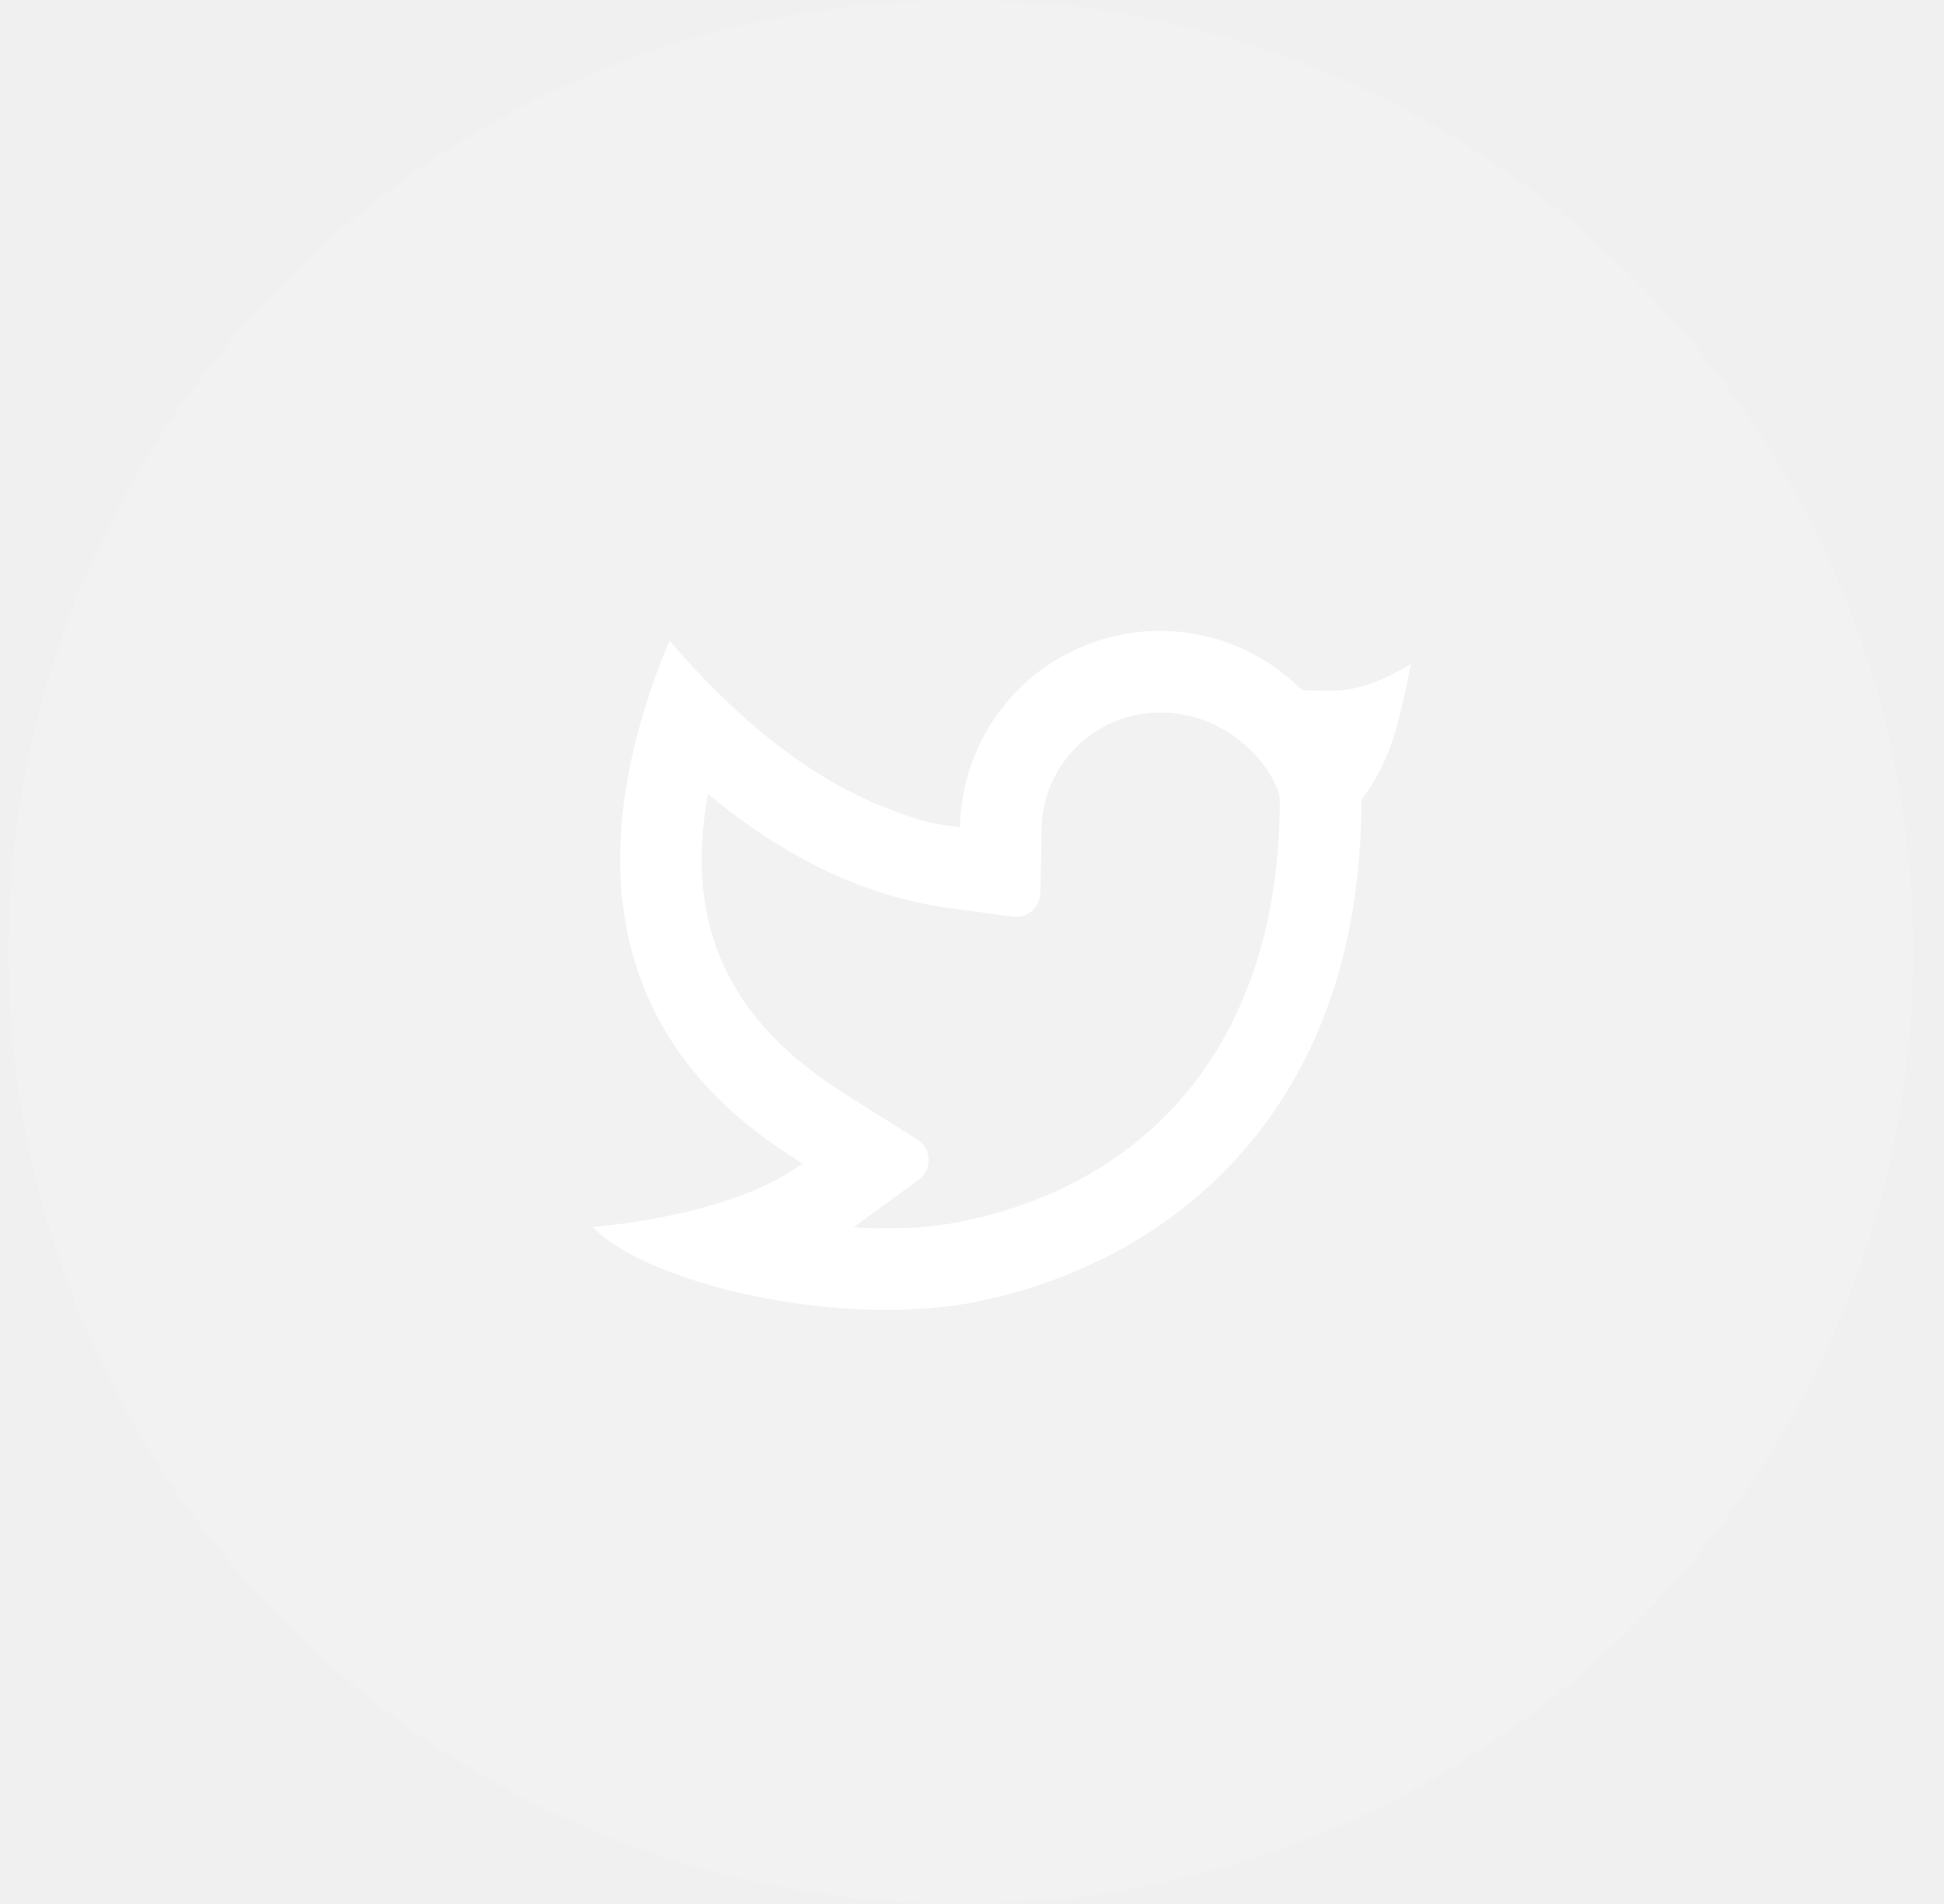
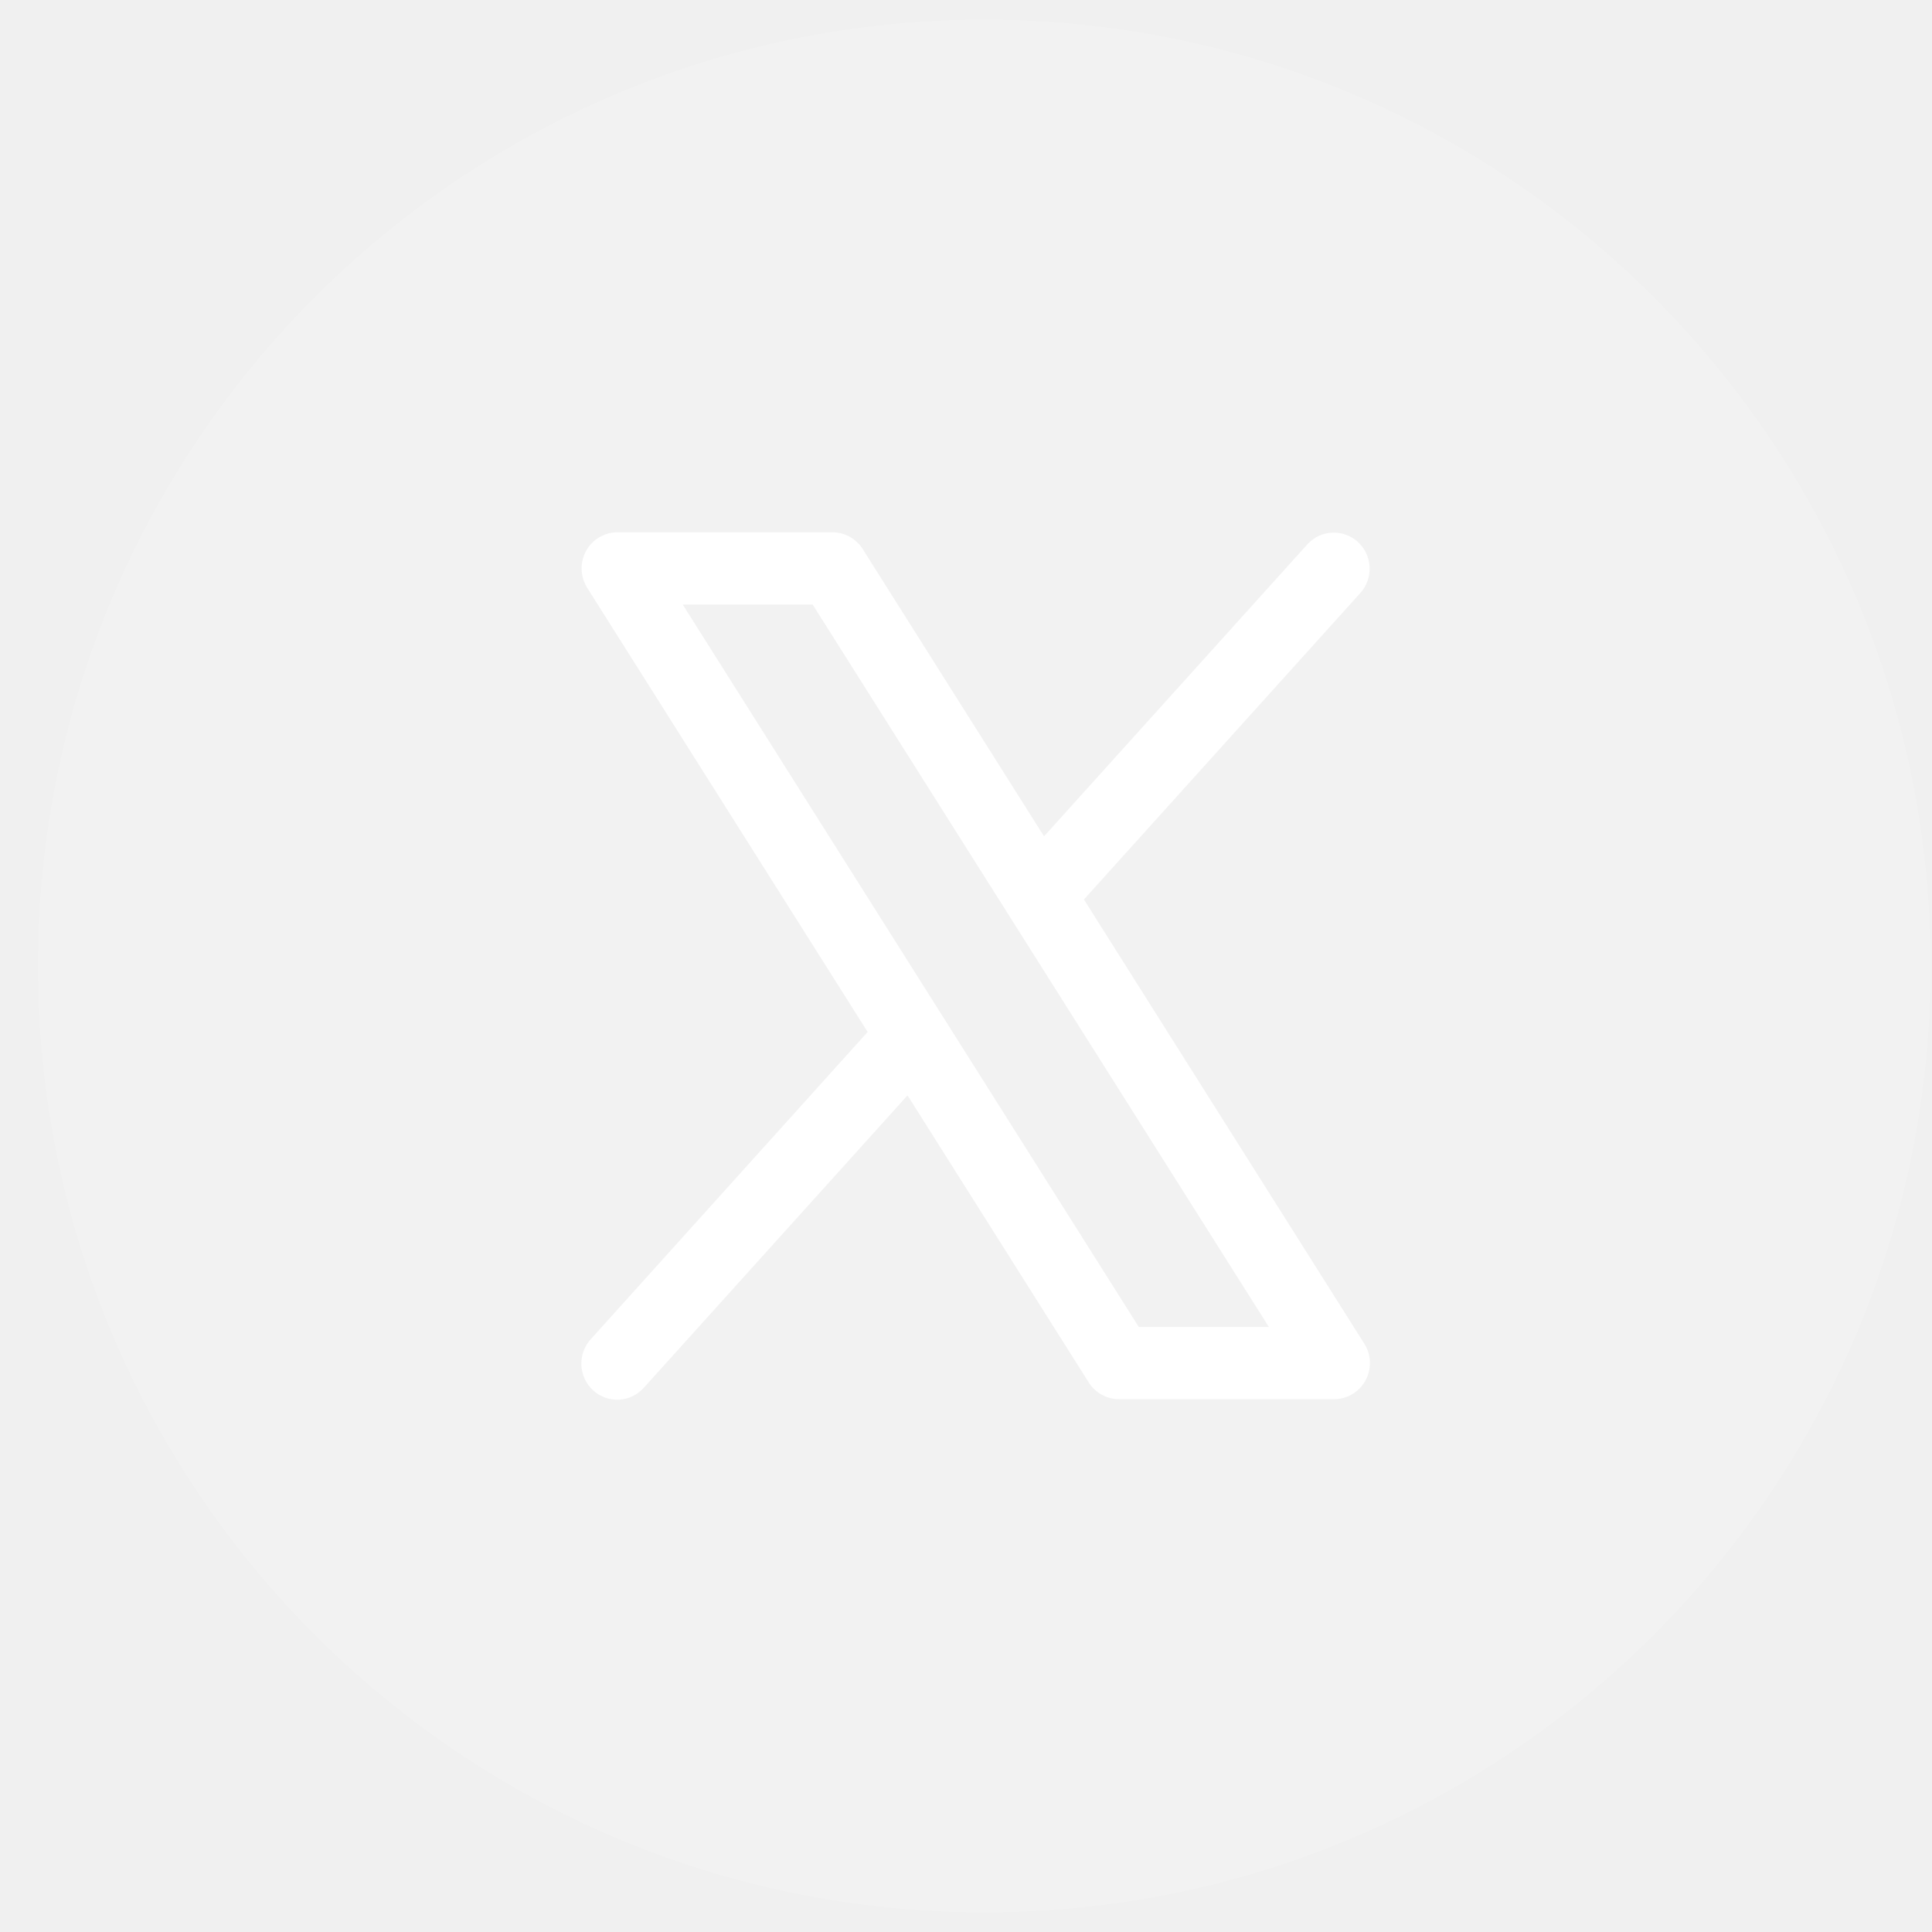
- <svg xmlns="http://www.w3.org/2000/svg" width="49" height="48" viewBox="0 0 49 48" fill="none">
-   <circle cx="24.22" cy="24" r="24" fill="white" fill-opacity="0.16" />
-   <g clip-path="url(#clip0_112_637)">
-     <path d="M29.236 17.963C28.454 17.963 27.704 18.269 27.146 18.817C26.588 19.364 26.268 20.109 26.254 20.891L26.225 22.51C26.223 22.597 26.203 22.683 26.166 22.762C26.129 22.84 26.076 22.91 26.01 22.967C25.944 23.023 25.866 23.065 25.783 23.09C25.7 23.115 25.612 23.121 25.526 23.11L23.92 22.892C21.808 22.604 19.784 21.631 17.843 20.013C17.228 23.417 18.429 25.775 21.322 27.595L23.118 28.724C23.204 28.777 23.274 28.851 23.325 28.938C23.375 29.026 23.403 29.124 23.407 29.225C23.41 29.326 23.389 29.426 23.345 29.516C23.3 29.607 23.235 29.686 23.153 29.745L21.516 30.941C22.49 31.002 23.414 30.958 24.181 30.806C29.033 29.837 32.259 26.187 32.259 20.165C32.259 19.673 31.219 17.963 29.236 17.963ZM24.197 20.853C24.215 19.861 24.525 18.897 25.088 18.081C25.651 17.265 26.443 16.634 27.363 16.265C28.284 15.897 29.292 15.809 30.263 16.011C31.234 16.213 32.123 16.697 32.82 17.402C33.551 17.397 34.173 17.582 35.565 16.739C35.22 18.426 35.05 19.158 34.316 20.165C34.316 28.023 29.486 31.845 24.585 32.823C21.224 33.493 16.337 32.392 14.937 30.93C15.65 30.874 18.55 30.562 20.226 29.335C18.808 28.401 13.164 25.079 16.873 16.149C18.614 18.182 20.38 19.566 22.169 20.3C23.36 20.789 23.652 20.779 24.198 20.854L24.197 20.853Z" fill="white" />
-   </g>
-   <defs>
-     <clipPath id="clip0_112_637">
-       <rect width="24.681" height="24.681" fill="white" transform="translate(13.5029 12.2554)" />
-     </clipPath>
-   </defs>
+ <svg xmlns="http://www.w3.org/2000/svg" width="49" height="49" viewBox="0 0 49 49" fill="none">
+   <circle cx="24.964" cy="24.5" r="24" fill="white" fill-opacity="0.16" />
+   <path d="M34.602 34.079L27.491 22.813L34.508 15.032C34.667 14.852 34.749 14.616 34.736 14.375C34.723 14.134 34.617 13.908 34.44 13.746C34.263 13.584 34.029 13.499 33.79 13.509C33.551 13.519 33.326 13.624 33.163 13.8L26.479 21.211L21.88 13.925C21.798 13.795 21.684 13.688 21.55 13.613C21.416 13.539 21.266 13.5 21.113 13.5H15.66C15.497 13.5 15.337 13.544 15.197 13.628C15.057 13.711 14.941 13.831 14.863 13.975C14.785 14.119 14.746 14.282 14.752 14.446C14.757 14.61 14.806 14.77 14.893 14.909L22.005 26.173L14.988 33.96C14.906 34.048 14.842 34.153 14.8 34.266C14.759 34.38 14.74 34.501 14.745 34.622C14.75 34.743 14.779 34.862 14.83 34.972C14.881 35.082 14.953 35.18 15.042 35.262C15.131 35.343 15.235 35.406 15.348 35.447C15.461 35.488 15.582 35.505 15.702 35.499C15.822 35.492 15.939 35.462 16.048 35.409C16.156 35.356 16.253 35.282 16.333 35.192L23.017 27.781L27.616 35.067C27.699 35.196 27.812 35.302 27.947 35.375C28.081 35.449 28.231 35.487 28.383 35.486H33.836C33.998 35.486 34.158 35.442 34.298 35.358C34.438 35.275 34.554 35.155 34.632 35.011C34.71 34.867 34.749 34.705 34.744 34.541C34.739 34.377 34.69 34.217 34.602 34.079ZM28.882 33.654L17.315 15.332H20.61L32.181 33.654H28.882Z" fill="white" />
</svg>
